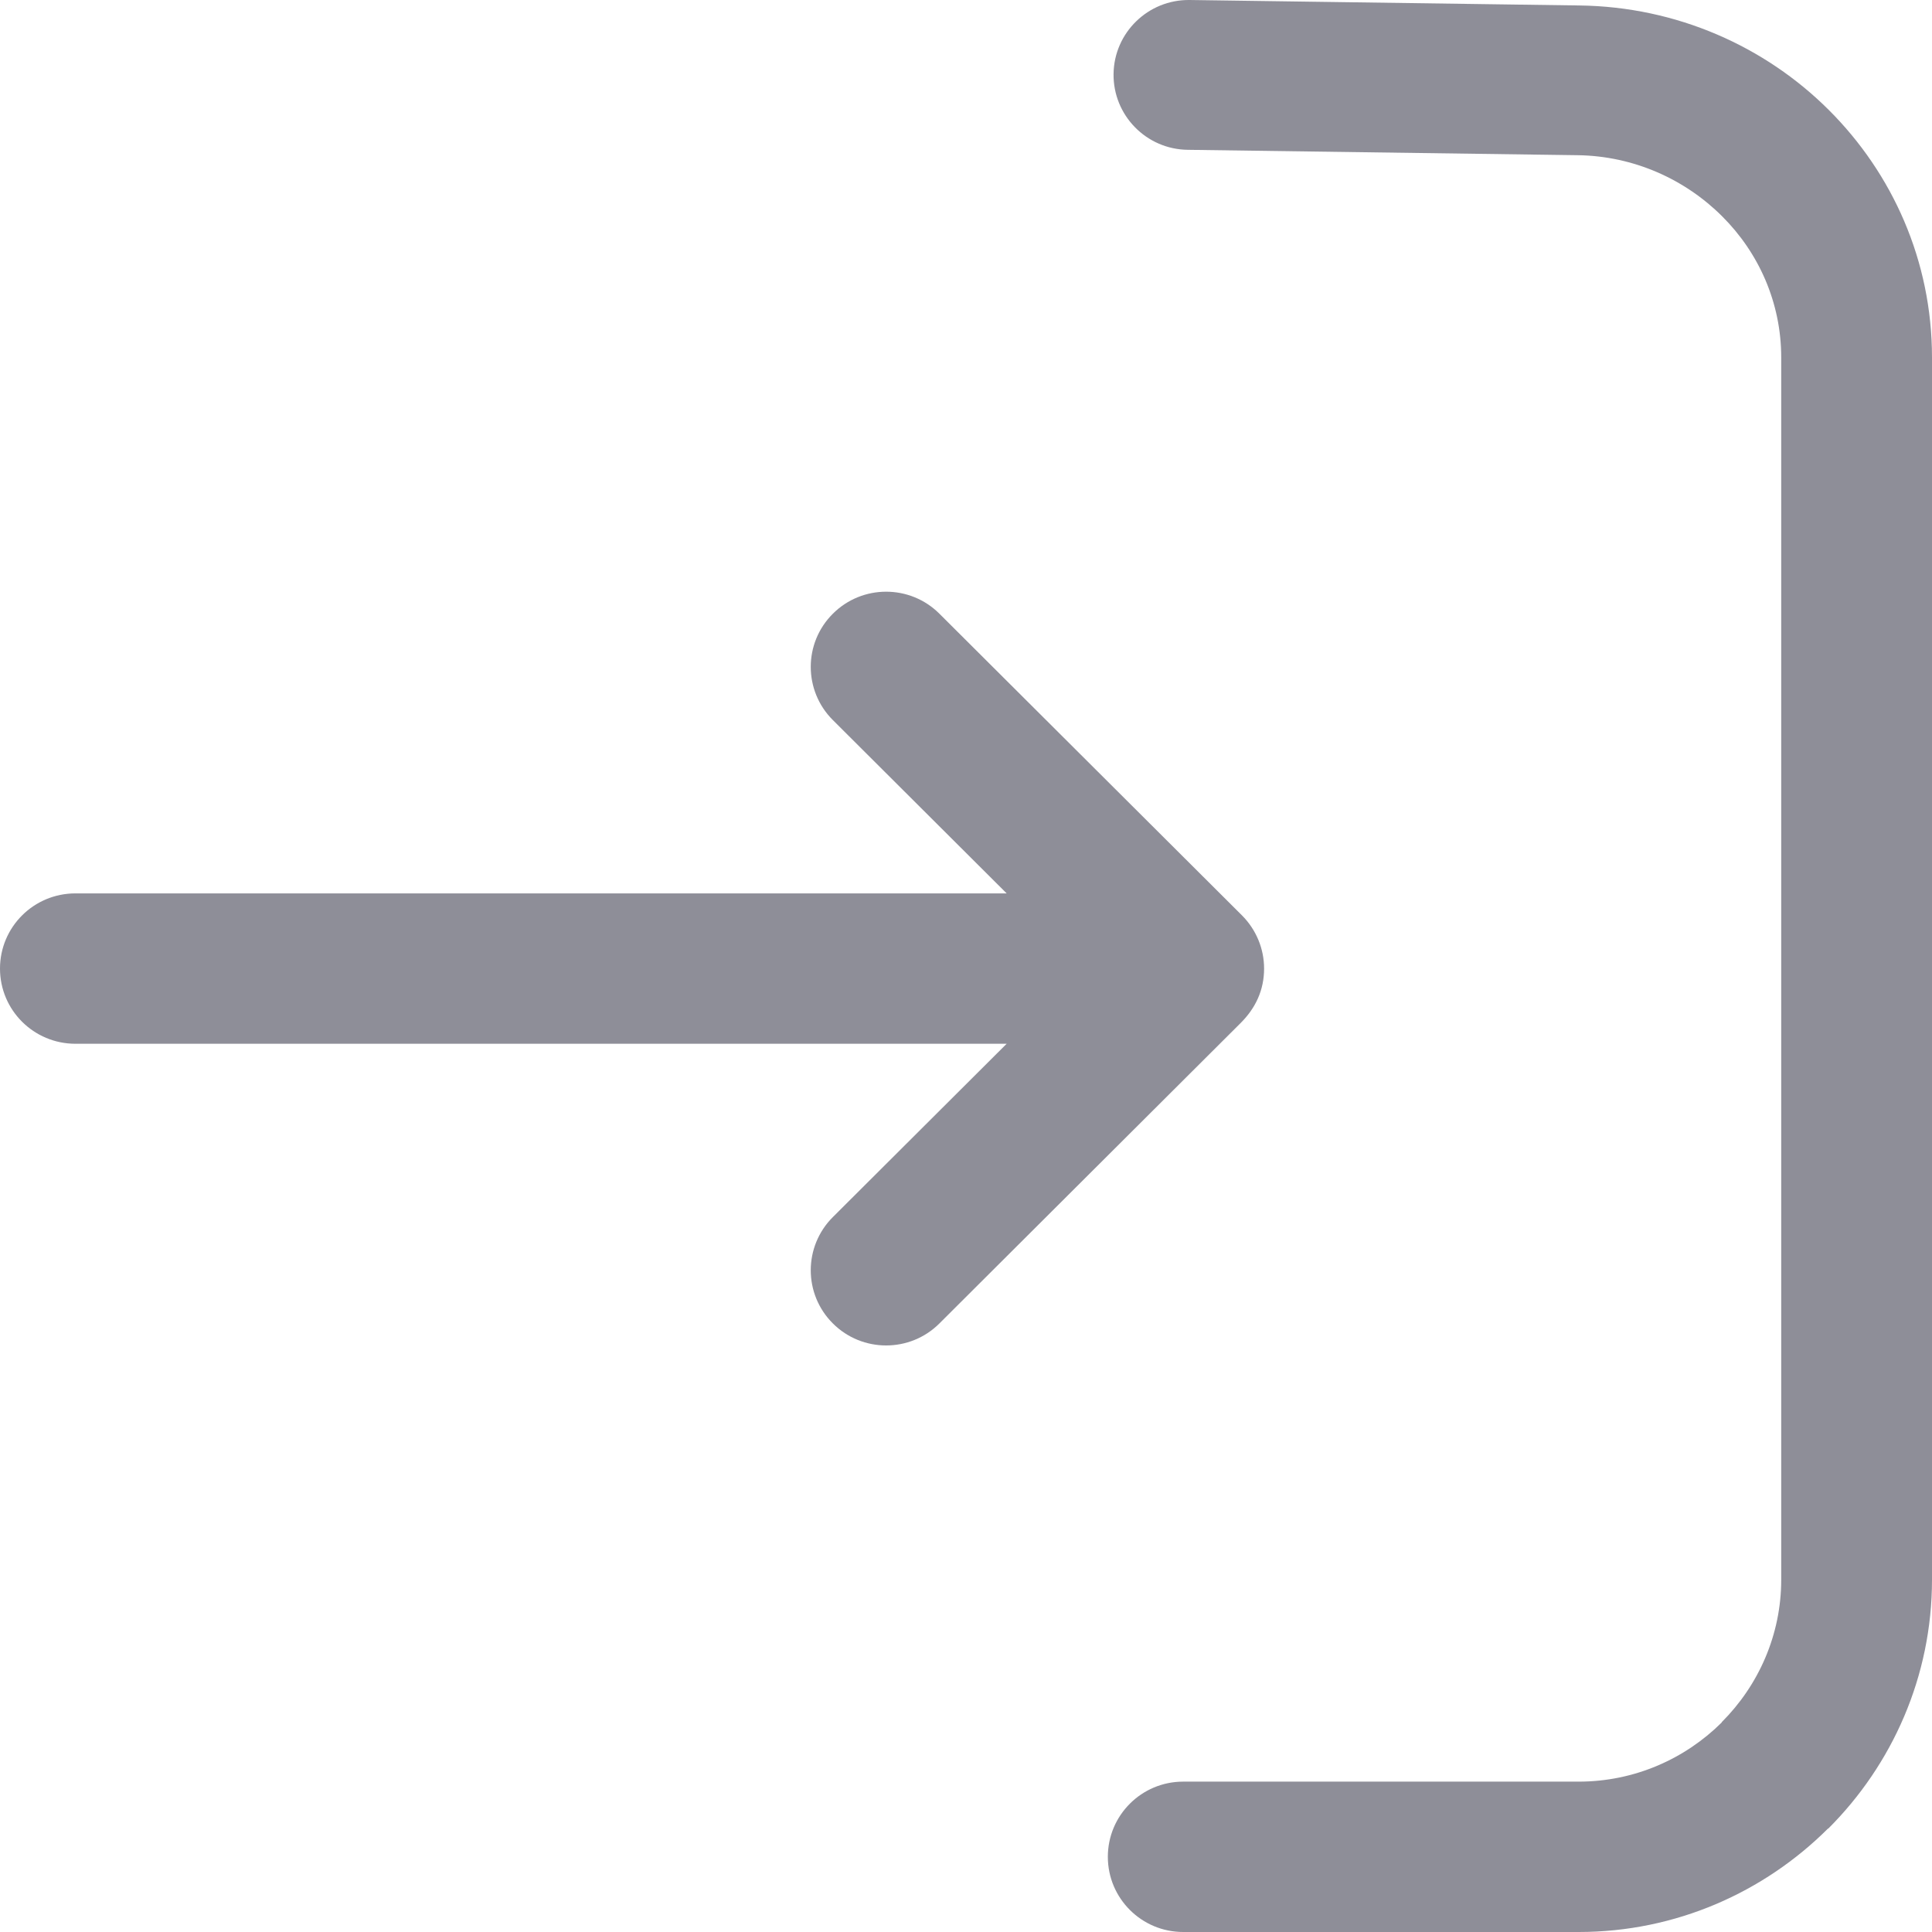
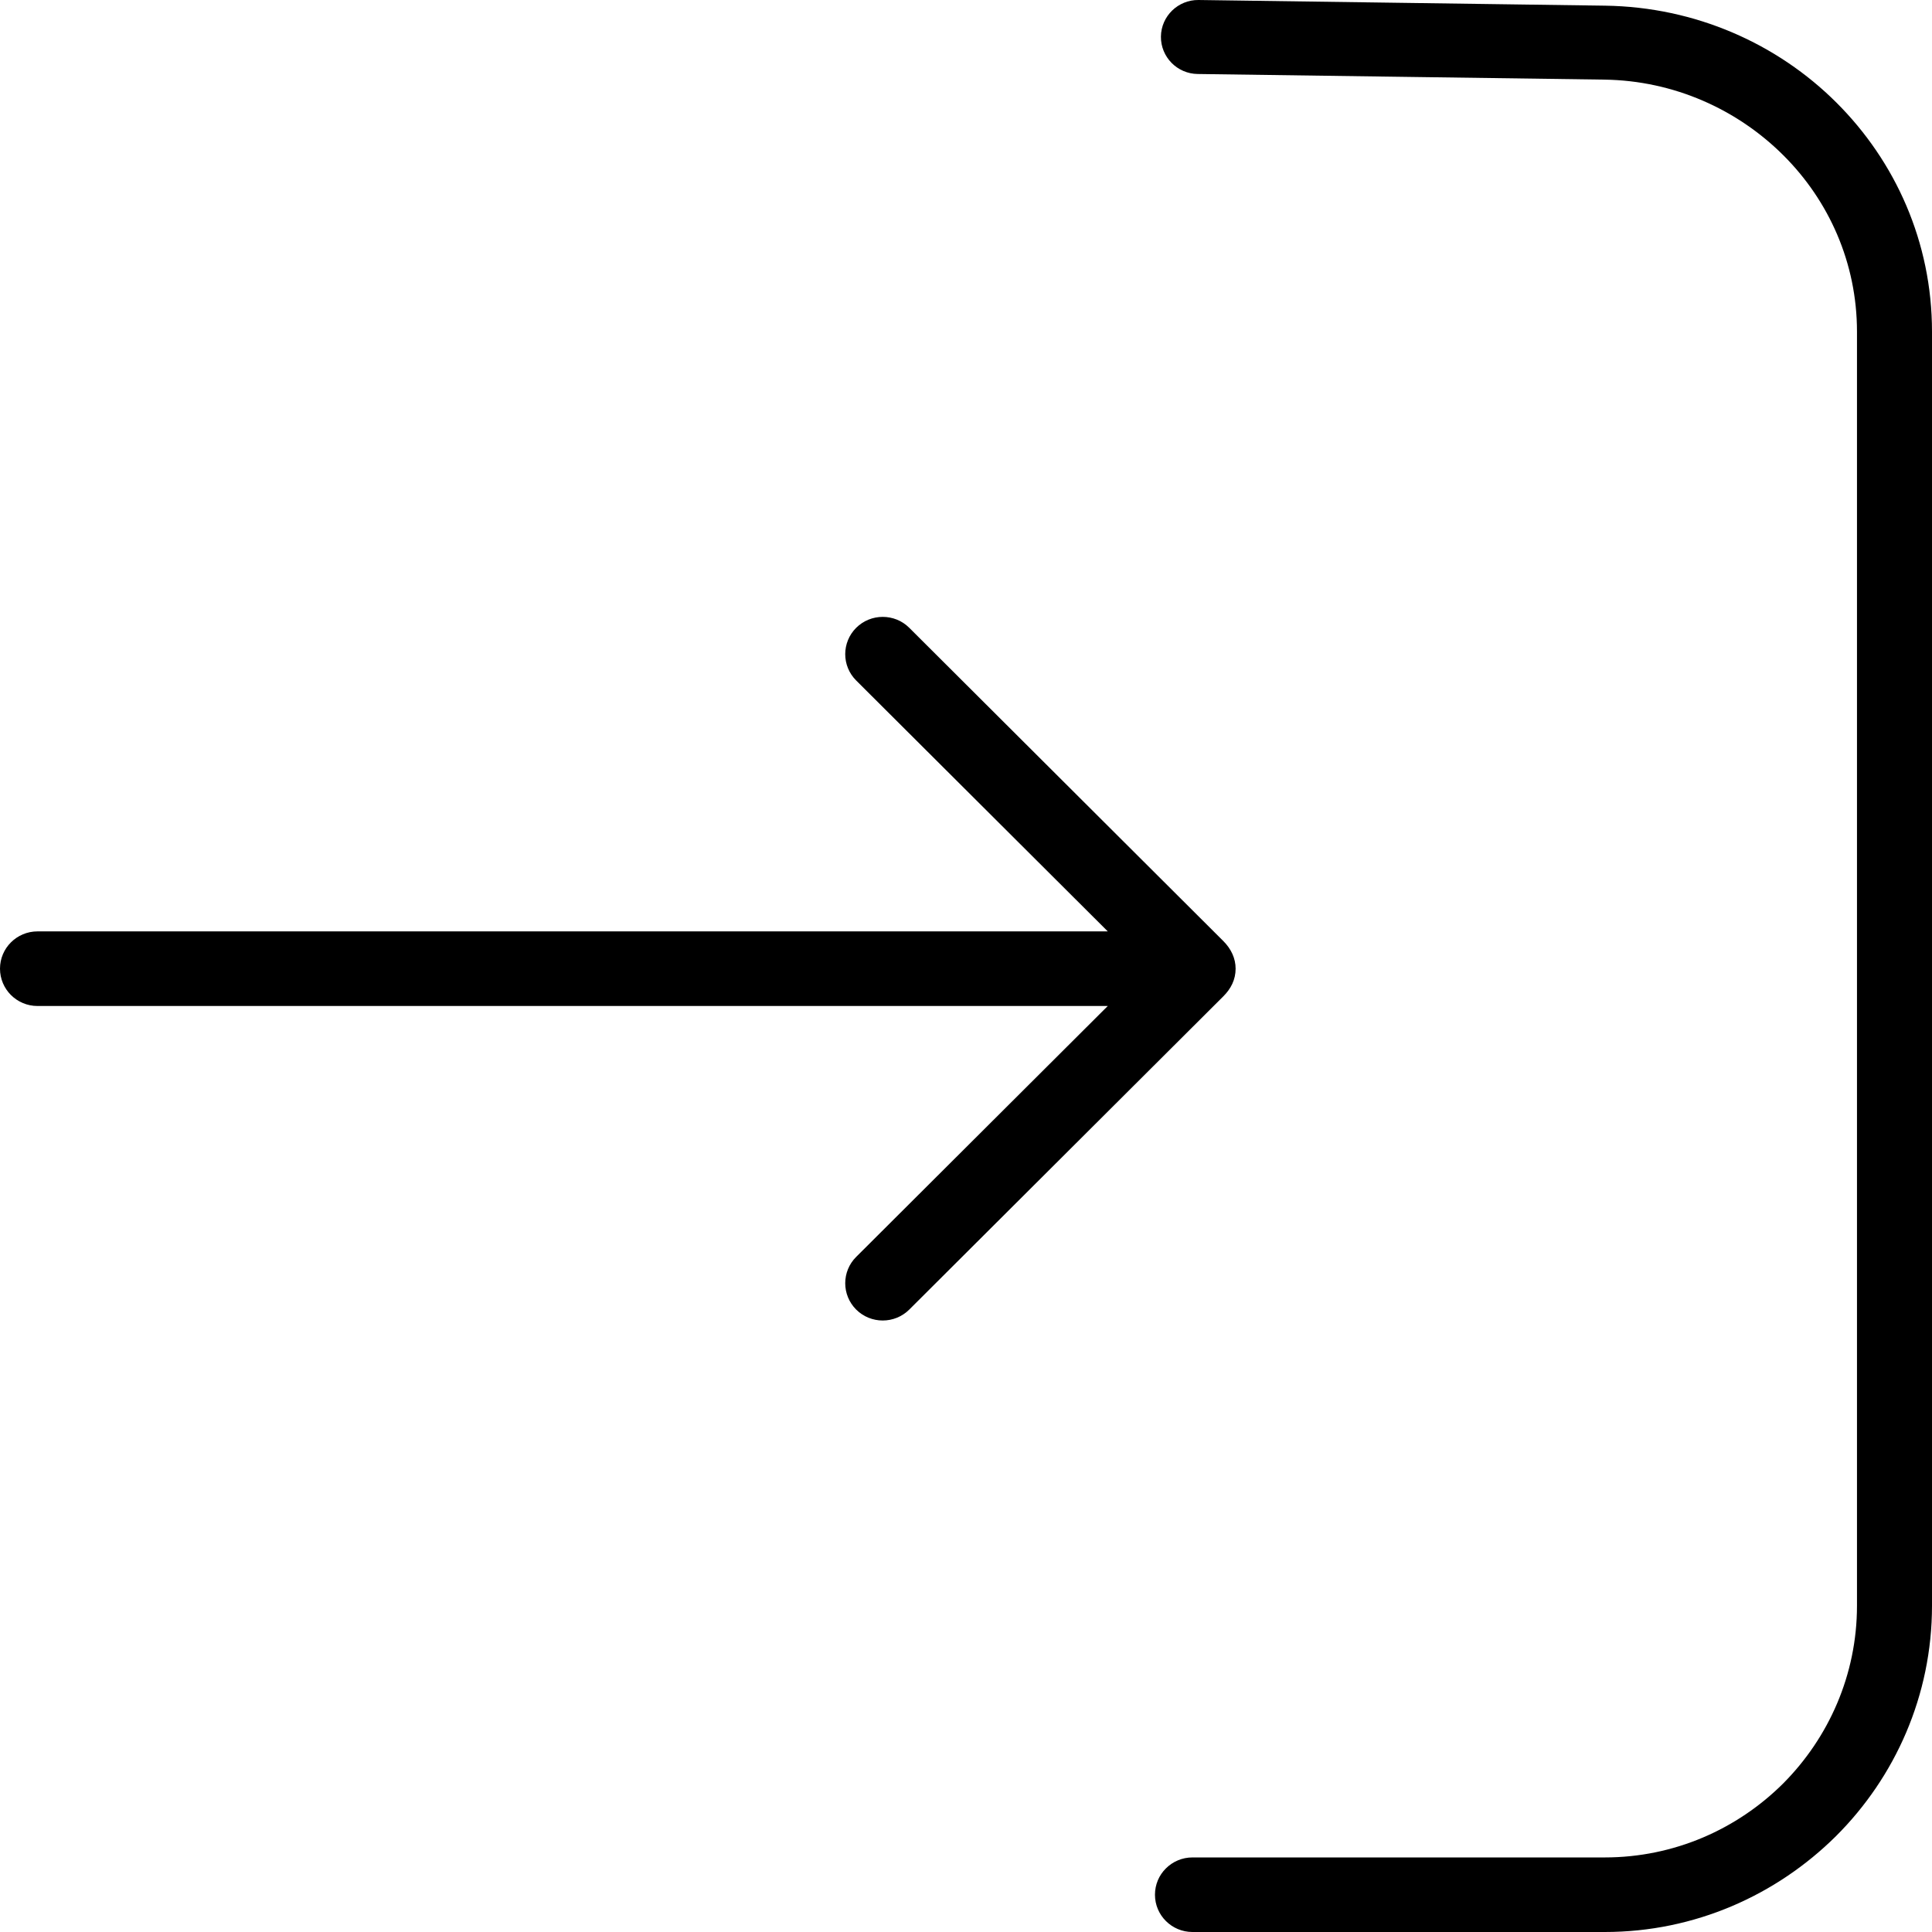
- <svg xmlns="http://www.w3.org/2000/svg" width="24px" height="24px" viewBox="0 0 24 24" version="1.1">
+ <svg xmlns="http://www.w3.org/2000/svg" width="47px" height="47px" viewBox="0 0 47 47" version="1.1">
  <g id="05-Home" stroke="none" stroke-width="1" fill="none" fill-rule="evenodd">
-     <g id="home" transform="translate(-1164, -60)" fill="#8E8E98">
-       <g id="Oval-2" transform="translate(1152, 48)">
-         <path d="M26.698,36 C26.181,36 25.762,35.582 25.762,35.066 C25.762,34.55 26.181,34.132 26.698,34.132 L31.611,34.132 C32.303,34.132 32.932,33.85 33.389,33.396 L33.387,33.394 C33.843,32.939 34.127,32.312 34.127,31.623 L34.127,16.441 C34.127,15.757 33.846,15.138 33.393,14.687 C32.931,14.226 32.295,13.938 31.6,13.928 L26.755,13.861 C26.24,13.855 25.827,13.433 25.833,12.919 C25.839,12.406 26.262,11.994 26.777,12 L31.622,12.068 C32.83,12.084 33.927,12.577 34.718,13.366 C35.509,14.155 36,15.24 36,16.441 L36,31.623 C36,32.827 35.506,33.922 34.712,34.715 L34.708,34.715 C33.913,35.508 32.816,36 31.611,36 L26.698,36 Z M27.428,23.371 L27.411,23.354 L23.67,19.624 C23.305,19.259 22.711,19.259 22.346,19.624 C21.98,19.988 21.98,20.58 22.346,20.945 L24.505,23.098 L12.937,23.098 C12.419,23.098 12,23.516 12,24.032 C12,24.548 12.419,24.966 12.937,24.966 L24.505,24.966 L22.346,27.119 C21.98,27.484 21.98,28.076 22.346,28.44 C22.711,28.805 23.305,28.805 23.67,28.44 L27.411,24.709 L27.411,24.709 C27.598,24.523 27.703,24.298 27.703,24.032 C27.703,23.783 27.603,23.546 27.428,23.371 Z" id="Shape-Copy-2" />
-       </g>
-     </g>
+     <path d="M29.156,-2.85450865e-05 L39.048,0.138 C41.244,0.169 43.239,1.063 44.676,2.497 C46.109,3.926 47,5.89 47,8.068 L47,8.068 L47,39.063 C47,41.247 46.104,43.232 44.665,44.667 C43.215,46.105 41.227,47 39.039,47 L39.039,47 L29.009,47 C28.757,47 28.528,46.898 28.363,46.733 C28.198,46.569 28.097,46.343 28.097,46.093 C28.097,45.843 28.198,45.616 28.363,45.453 C28.528,45.288 28.757,45.186 29.009,45.186 L29.009,45.186 L39.039,45.186 C40.727,45.186 42.261,44.499 43.378,43.388 C44.487,42.274 45.175,40.743 45.175,39.063 L45.175,39.063 L45.175,8.068 C45.175,6.395 44.491,4.881 43.384,3.778 C42.262,2.659 40.718,1.961 39.03,1.937 L39.03,1.937 L29.136,1.8 C28.886,1.797 28.661,1.693 28.499,1.528 C28.338,1.363 28.239,1.137 28.242,0.889 C28.245,0.641 28.349,0.418 28.514,0.257 C28.68,0.096 28.908,-0.003 29.156,-2.85450865e-05 L29.156,-2.85450865e-05 Z M21.474,15.007 C21.708,15.007 21.942,15.095 22.12,15.273 L22.12,15.273 L29.758,22.891 C29.95,23.082 30.059,23.315 30.059,23.565 C30.059,23.833 29.944,24.055 29.758,24.24 L29.758,24.24 L22.12,31.858 C21.942,32.035 21.708,32.124 21.474,32.124 C21.24,32.124 21.006,32.035 20.828,31.858 C20.651,31.681 20.562,31.449 20.562,31.217 C20.562,30.985 20.651,30.753 20.828,30.577 L20.828,30.577 L26.949,24.473 L0.912,24.473 C0.66,24.473 0.432,24.371 0.266,24.206 C0.102,24.042 0,23.815 0,23.565 C0,23.315 0.102,23.089 0.266,22.925 C0.432,22.76 0.66,22.658 0.912,22.658 L0.912,22.658 L26.949,22.658 L20.828,16.554 C20.651,16.377 20.562,16.146 20.562,15.914 C20.562,15.682 20.651,15.45 20.828,15.273 C21.007,15.095 21.241,15.007 21.474,15.007 Z" id="arrow" fill="#000000" />
  </g>
</svg>
